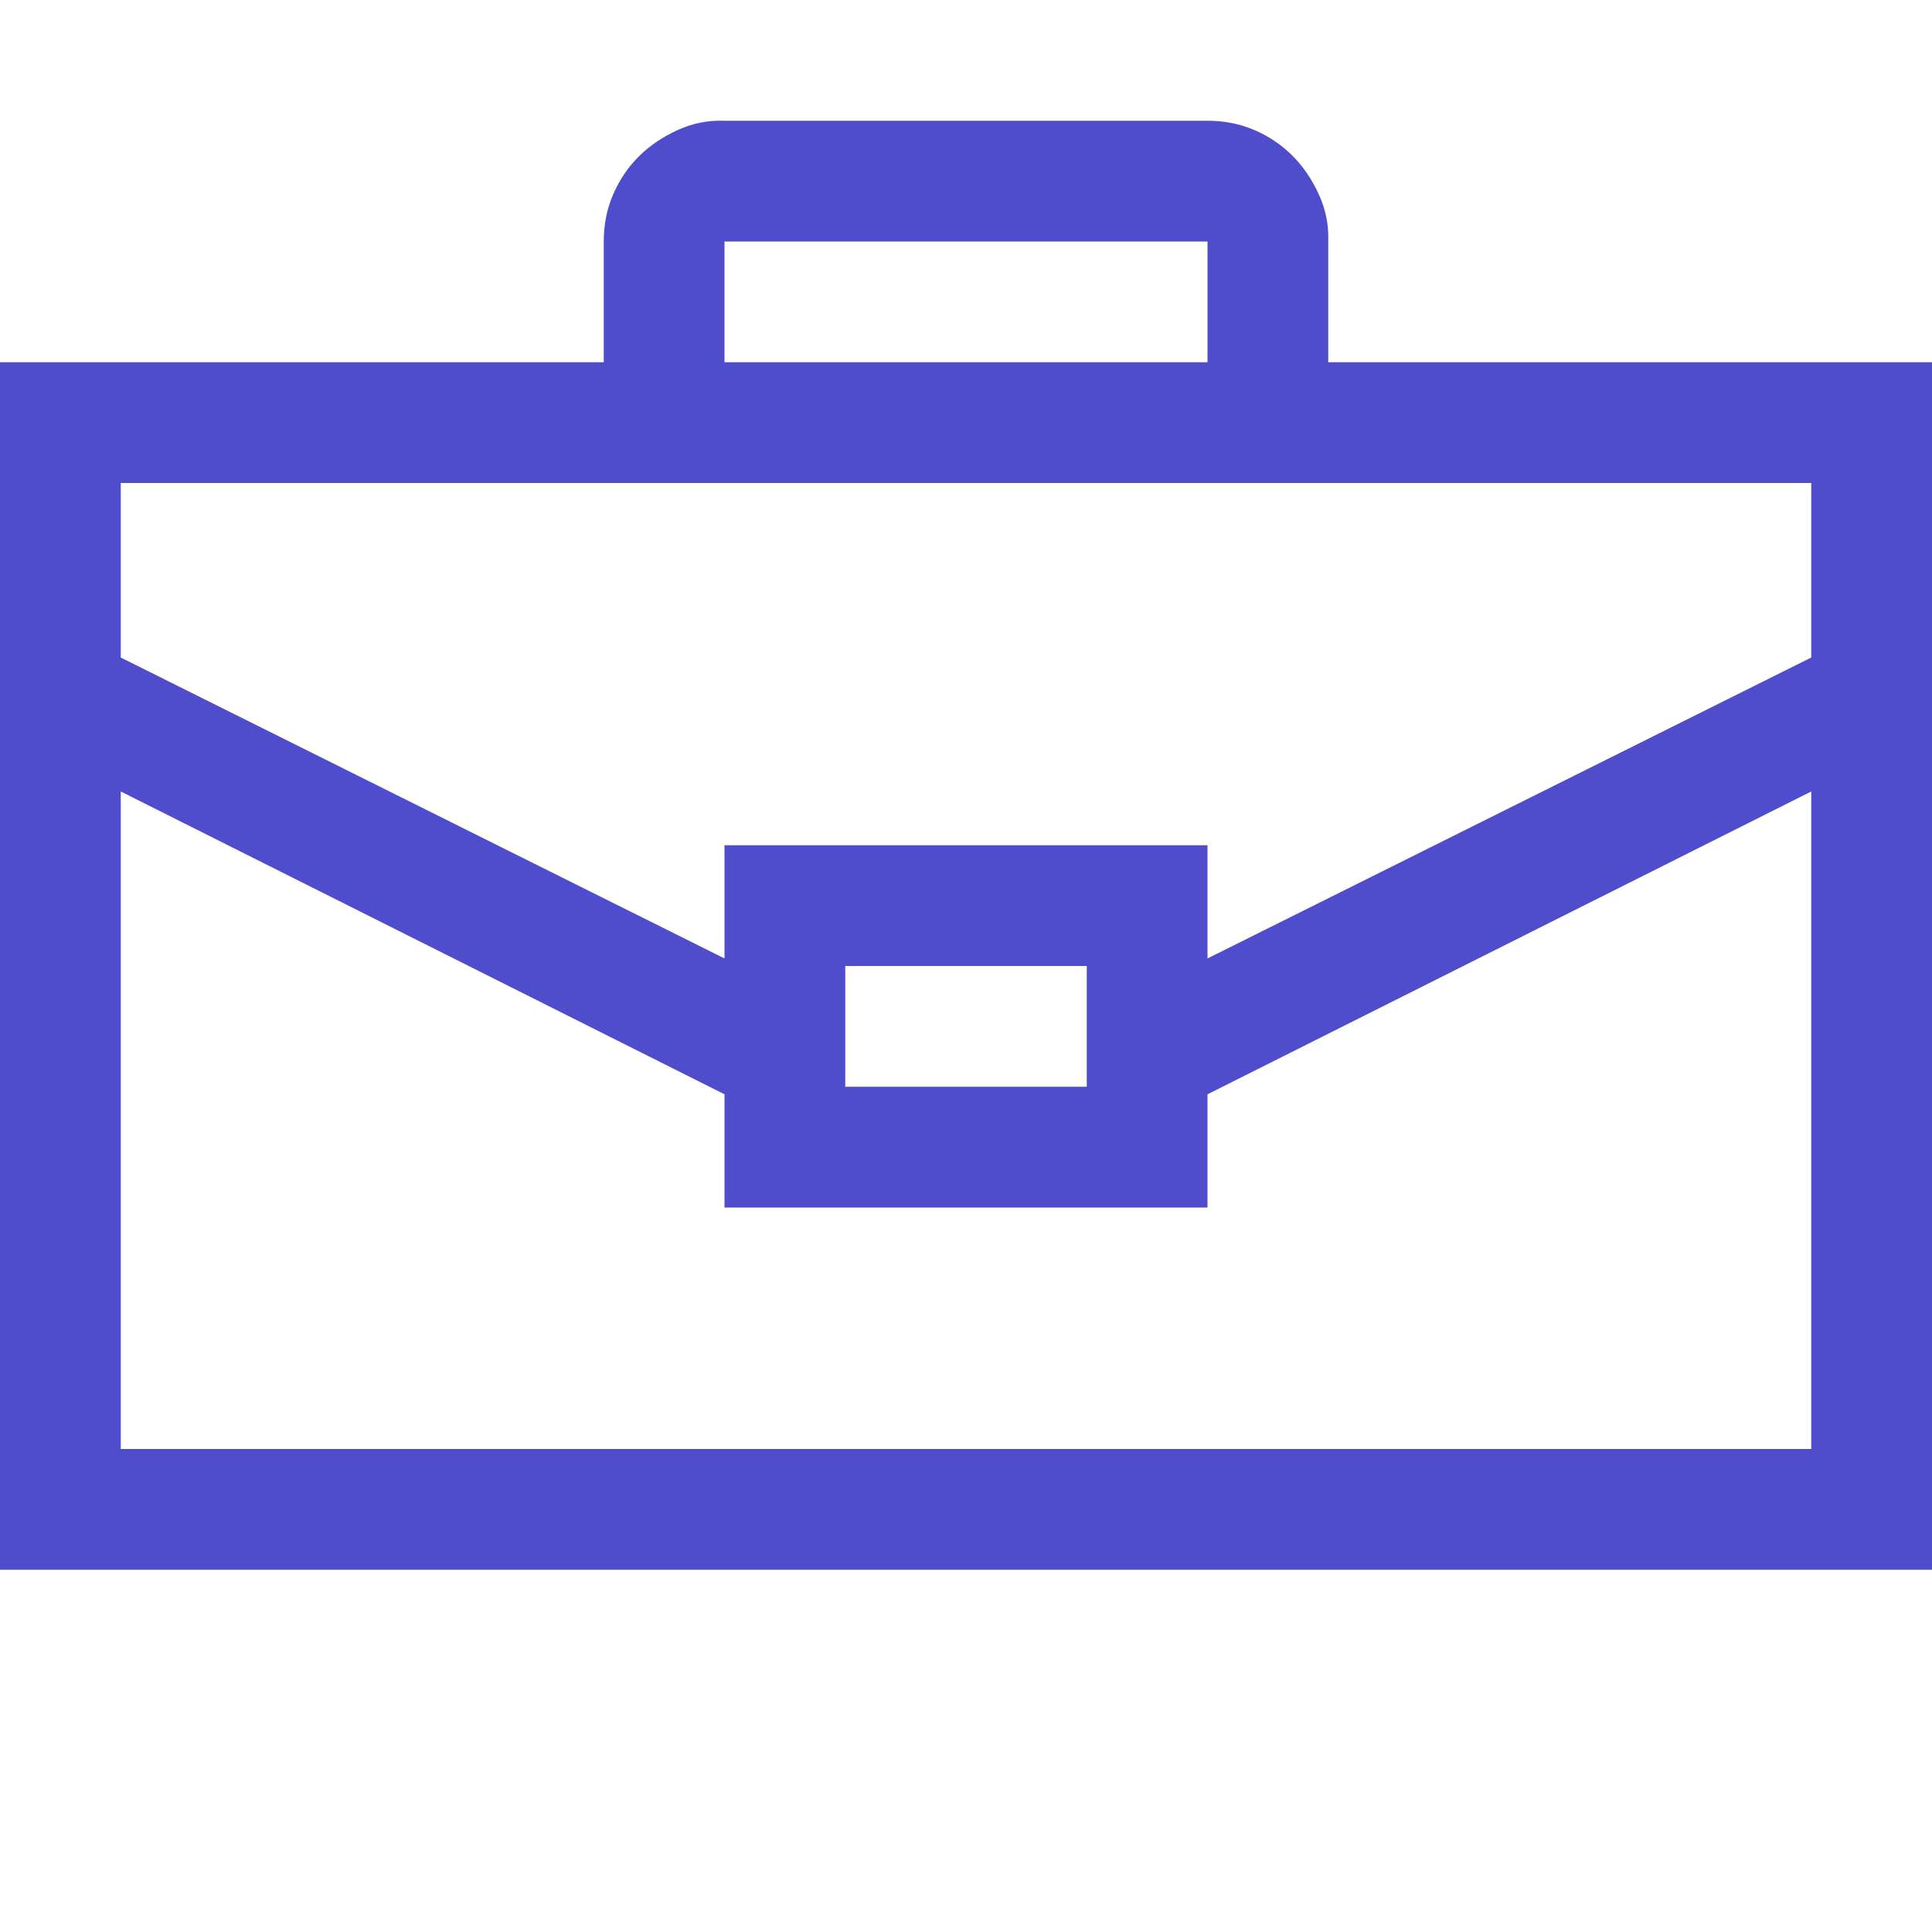
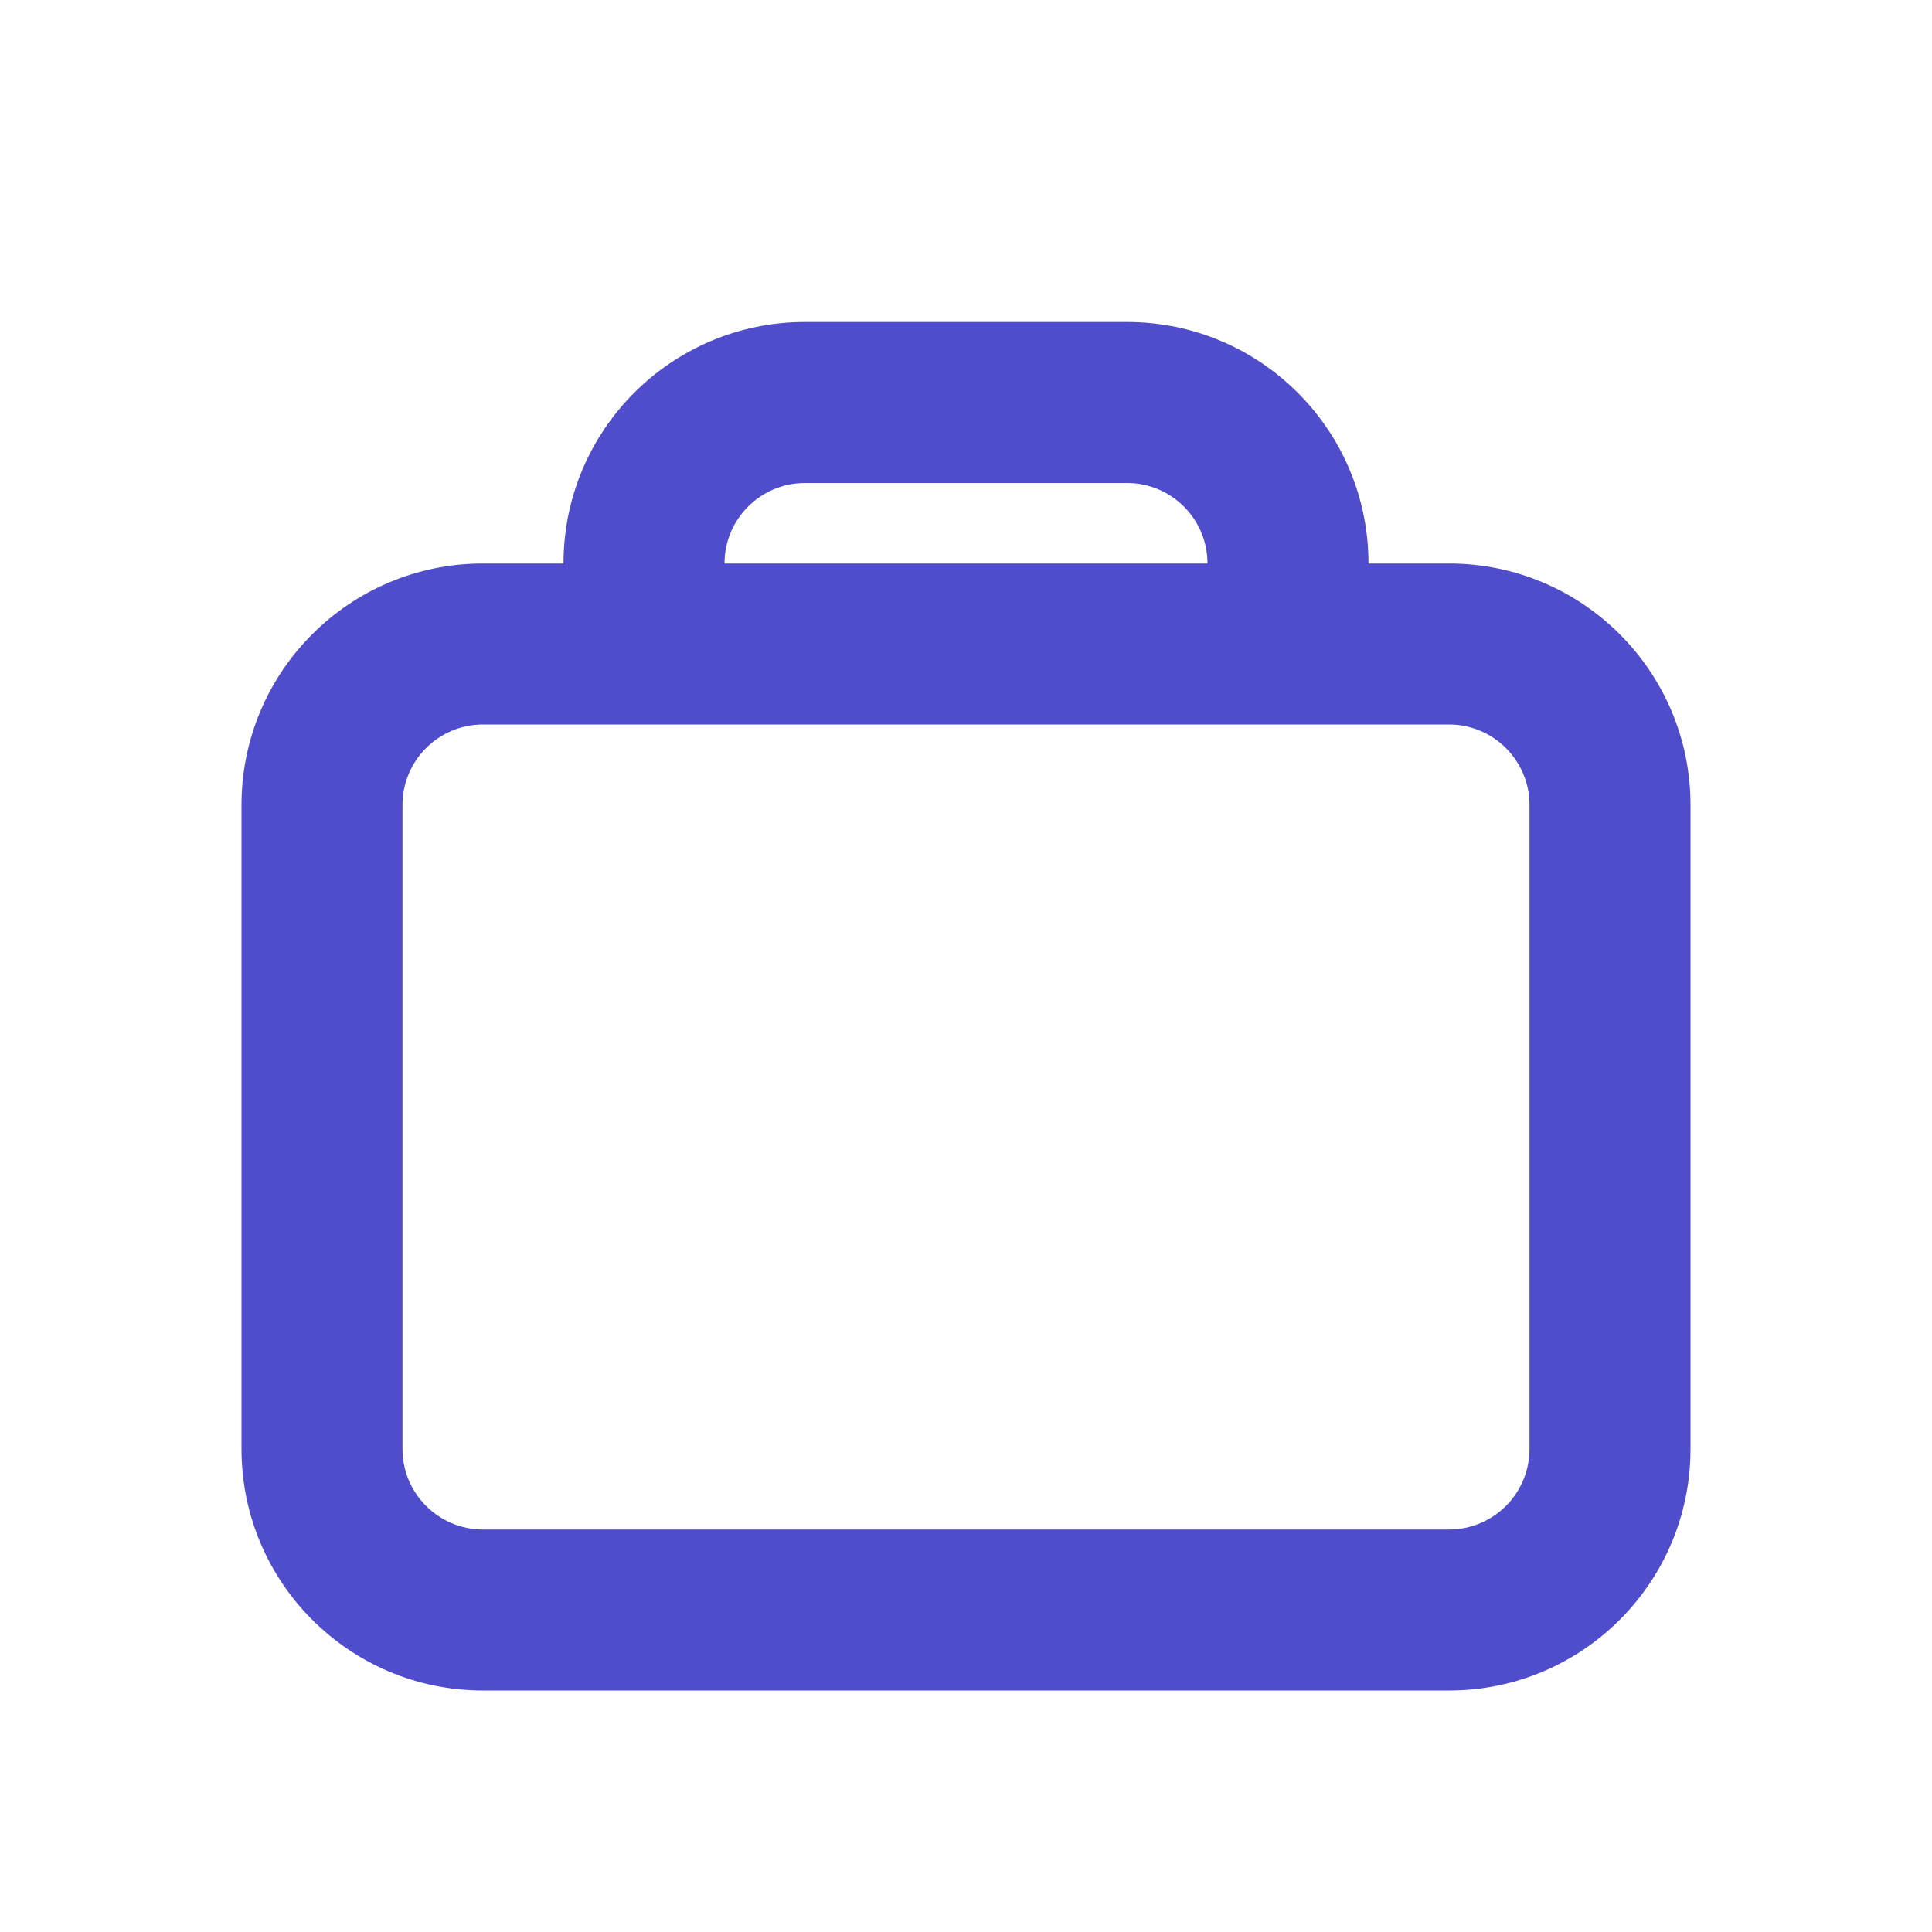
- <svg xmlns="http://www.w3.org/2000/svg" width="1.2em" height="1.2em" viewBox="0 0 2048 2048">
-   <path fill="#4f4dcb" d="M2048 384v1280H0V384h640V256q0-27 10-50t27-40t41-28t50-10h512q27 0 50 10t40 27t28 41t10 50v128zm-1280 0h512V256H768zM128 512v185l640 319V896h512v120l640-319V512zm768 512v128h256v-128zm1024 512V839l-640 321v120H768v-120L128 839v697z" />
+ <svg xmlns="http://www.w3.org/2000/svg" width="1.3em" height="1.3em" viewBox="0 0 24 24">
+   <path fill="#4f4dcb" fill-rule="evenodd" d="M17 7a3 3 0 0 0-3-3h-4a3 3 0 0 0-3 3H6a3 3 0 0 0-3 3v8a3 3 0 0 0 3 3h12a3 3 0 0 0 3-3v-8a3 3 0 0 0-3-3zm-3-1h-4a1 1 0 0 0-1 1h6a1 1 0 0 0-1-1M6 9h12a1 1 0 0 1 1 1v8a1 1 0 0 1-1 1H6a1 1 0 0 1-1-1v-8a1 1 0 0 1 1-1" clip-rule="evenodd" />
</svg>
